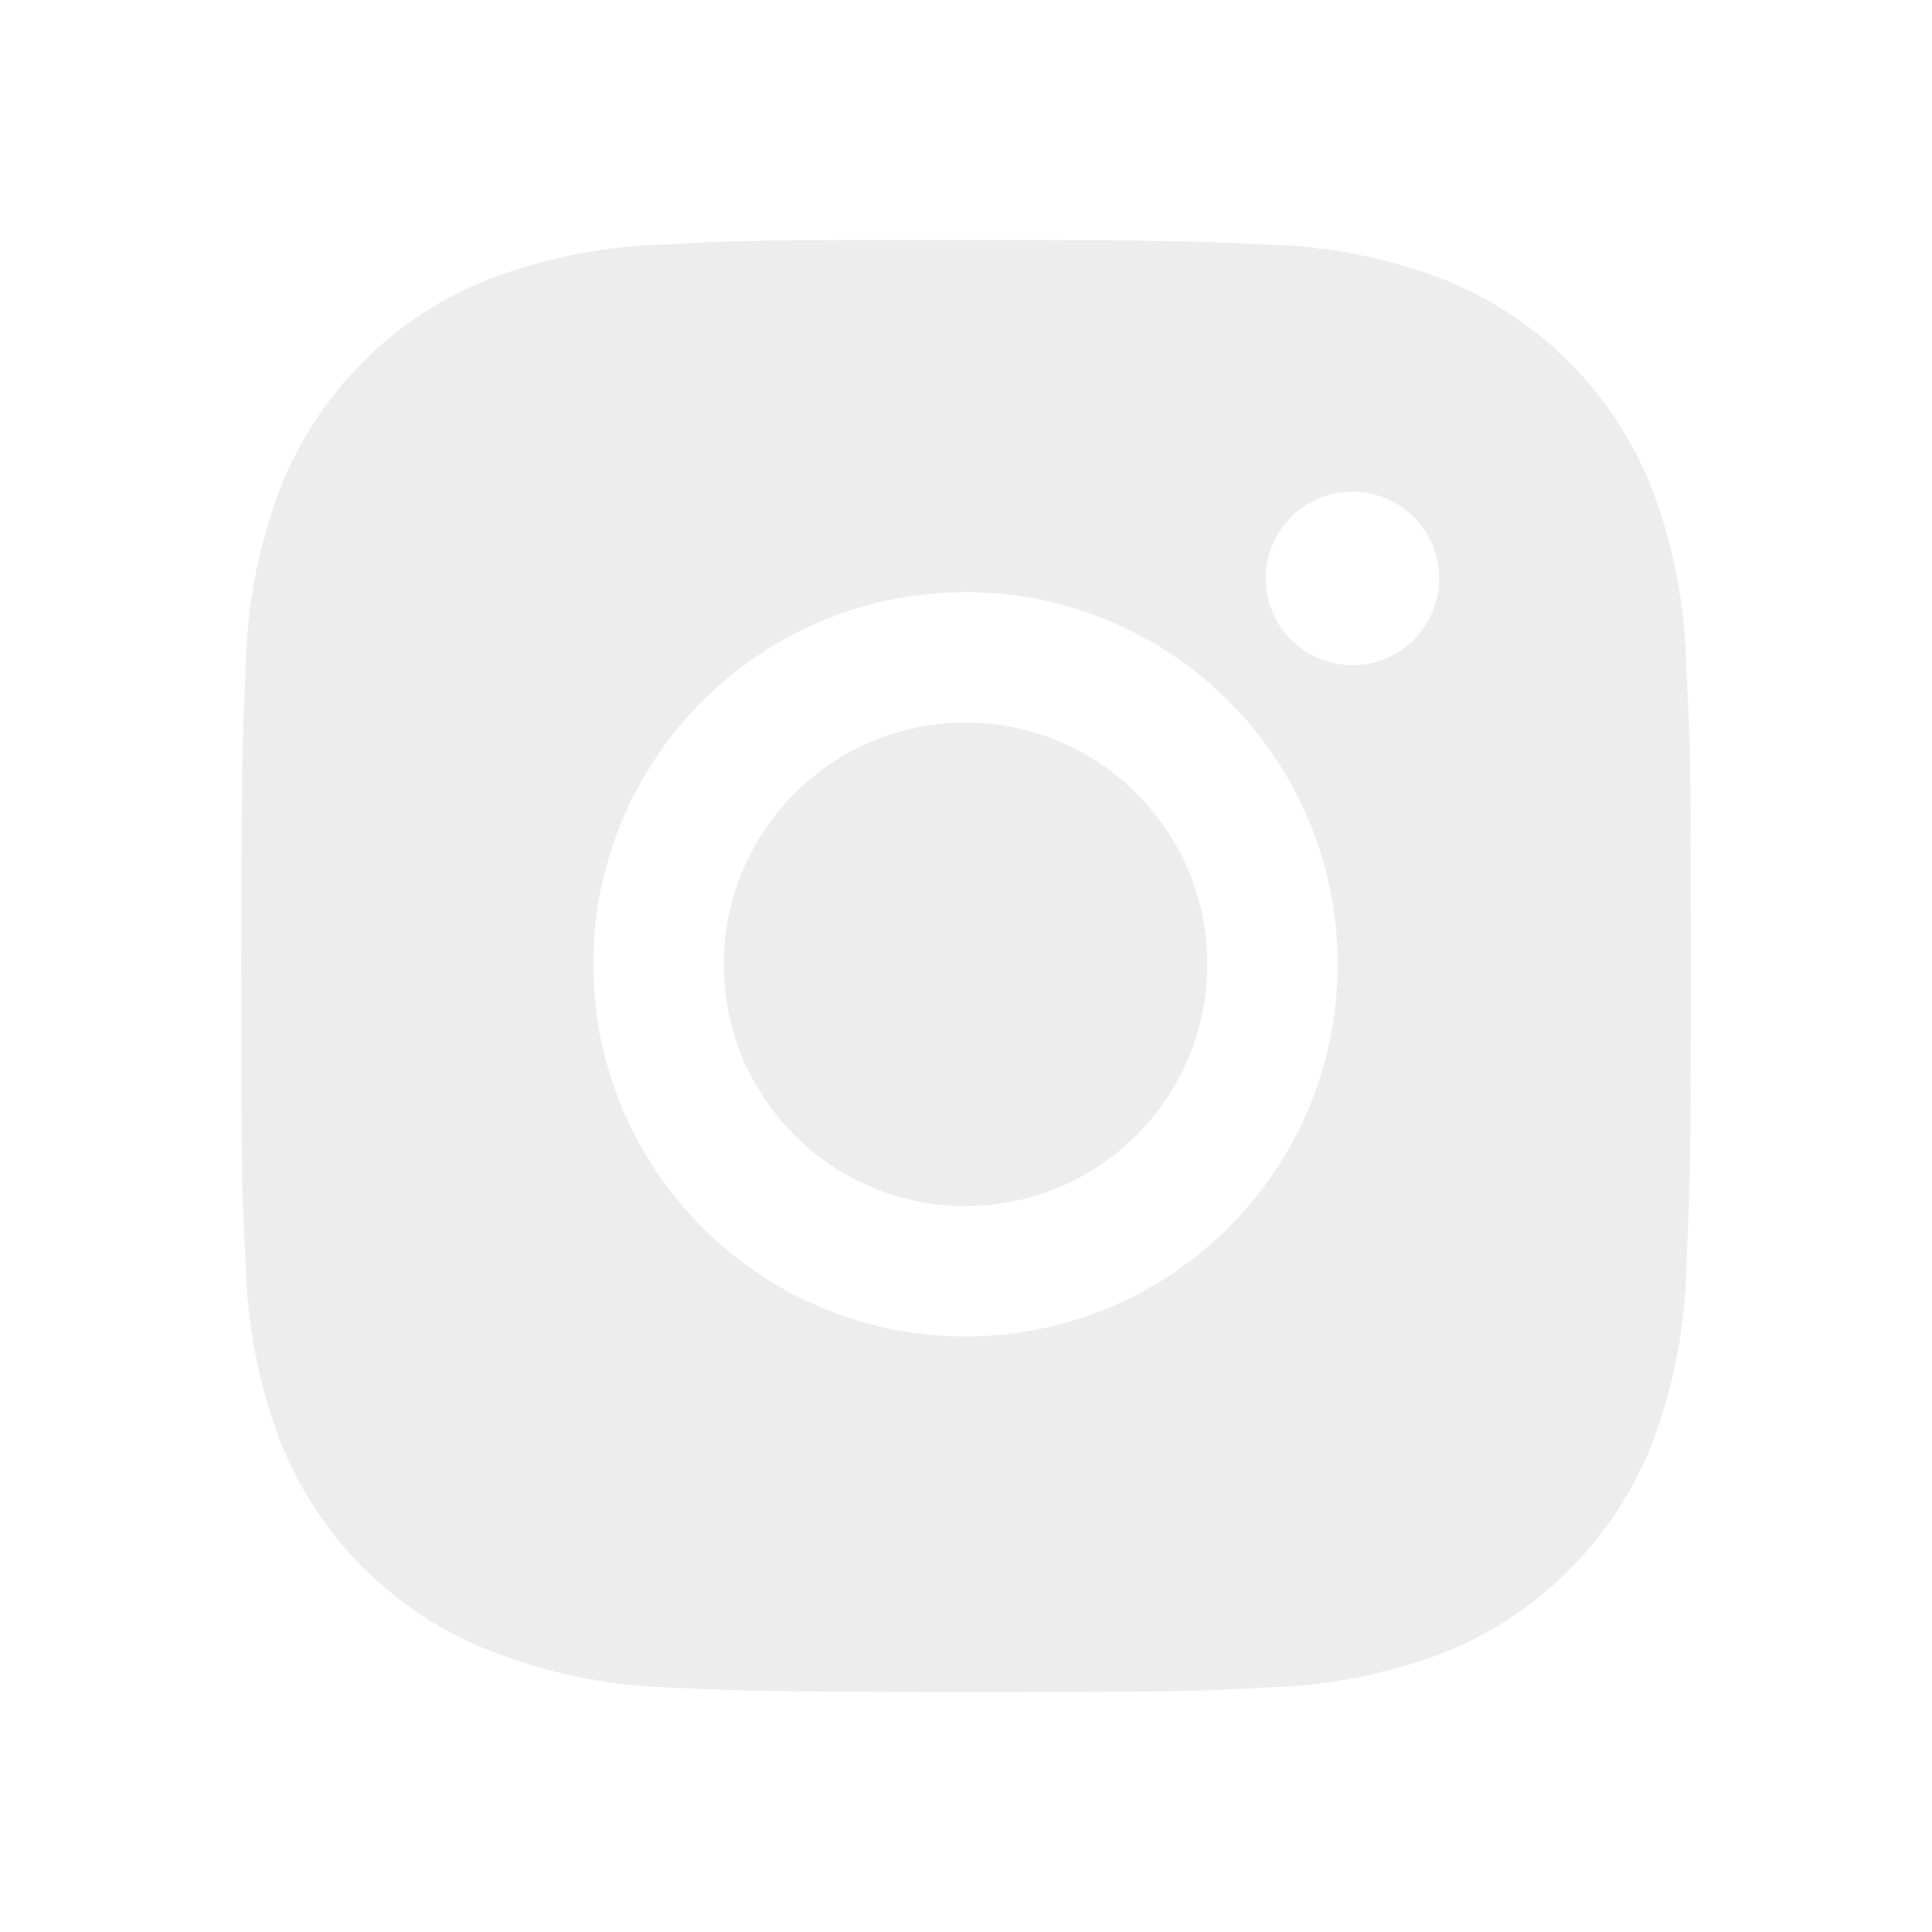
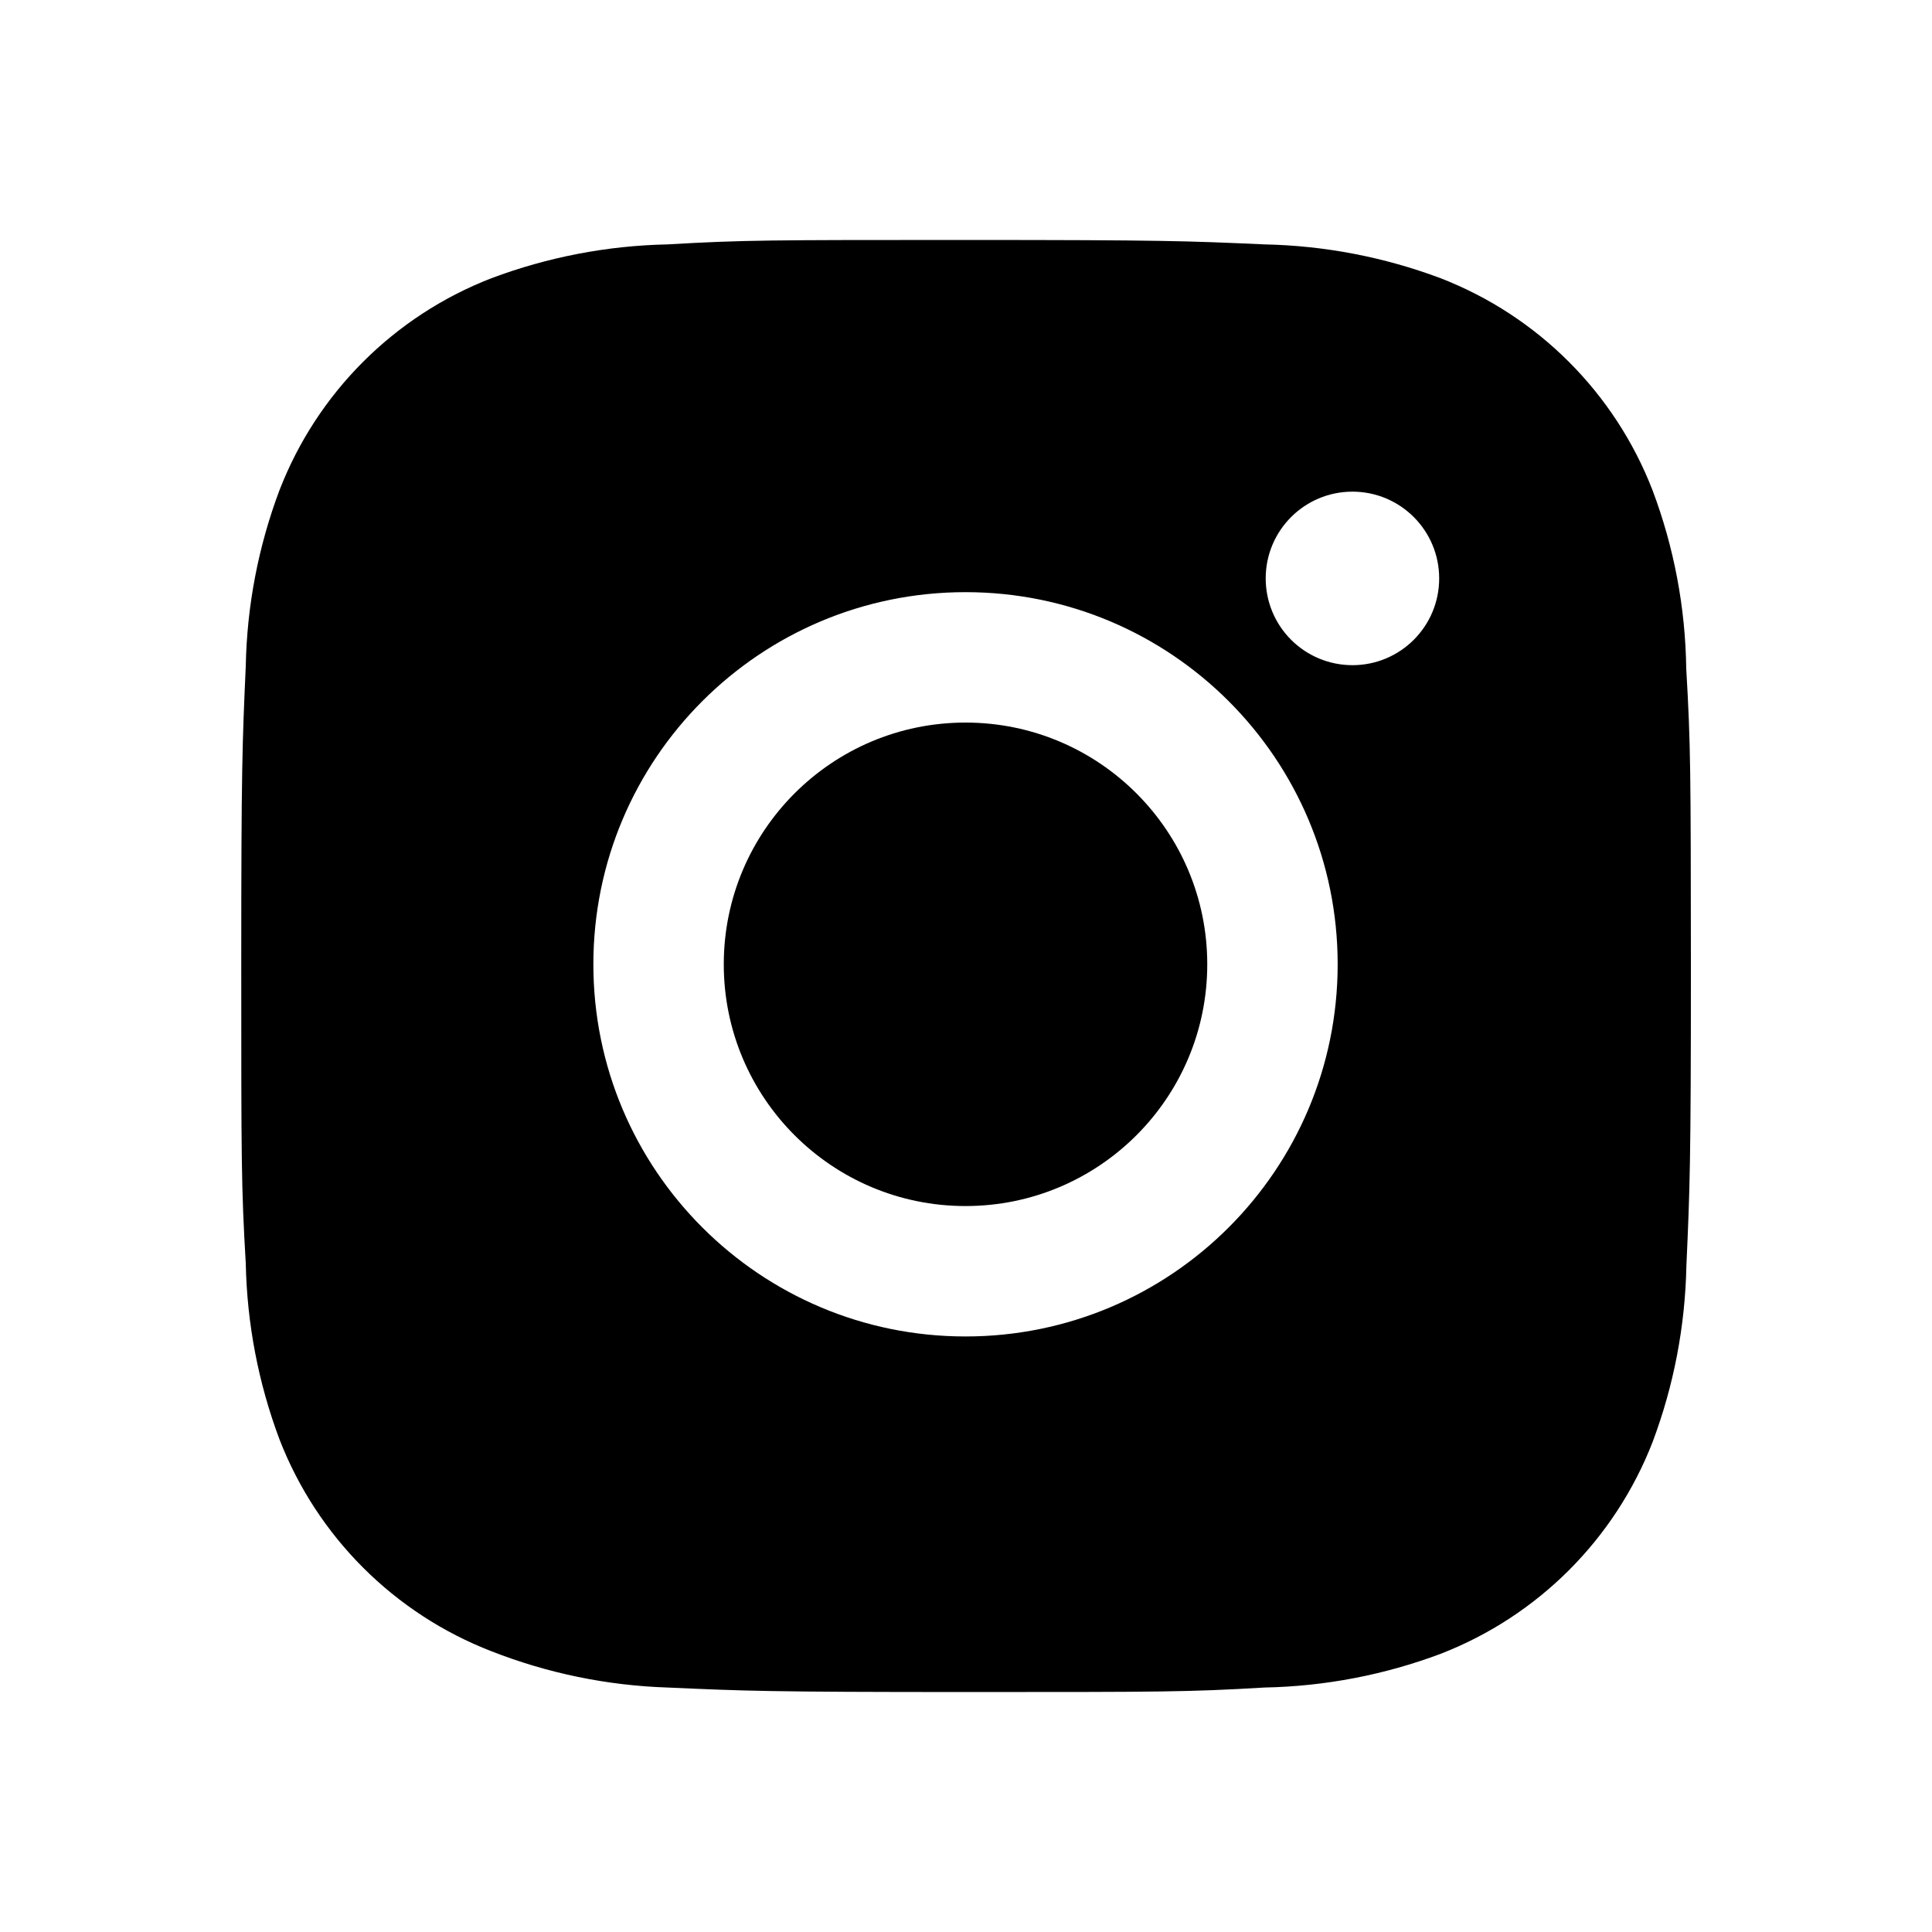
- <svg xmlns="http://www.w3.org/2000/svg" width="50" height="50" viewBox="0 0 24 24" style="fill: #eeeded;transform: ;msFilter:;">
+ <svg xmlns="http://www.w3.org/2000/svg" width="50" height="50" viewBox="0 0 24 24" style="fill: #000000;transform: ;msFilter:;">
  <path d="M20.947 8.305a6.53 6.53 0 0 0-.419-2.216 4.61 4.61 0 0 0-2.633-2.633 6.606 6.606 0 0 0-2.186-.42c-.962-.043-1.267-.055-3.709-.055s-2.755 0-3.71.055a6.606 6.606 0 0 0-2.185.42 4.607 4.607 0 0 0-2.633 2.633 6.554 6.554 0 0 0-.419 2.185c-.043.963-.056 1.268-.056 3.71s0 2.754.056 3.71c.015.748.156 1.486.419 2.187a4.61 4.61 0 0 0 2.634 2.632 6.584 6.584 0 0 0 2.185.45c.963.043 1.268.056 3.71.056s2.755 0 3.71-.056a6.59 6.59 0 0 0 2.186-.419 4.615 4.615 0 0 0 2.633-2.633c.263-.7.404-1.438.419-2.187.043-.962.056-1.267.056-3.71-.002-2.442-.002-2.752-.058-3.709zm-8.953 8.297c-2.554 0-4.623-2.069-4.623-4.623s2.069-4.623 4.623-4.623a4.623 4.623 0 0 1 0 9.246zm4.807-8.339a1.077 1.077 0 0 1-1.078-1.078 1.077 1.077 0 1 1 2.155 0c0 .596-.482 1.078-1.077 1.078z" />
  <circle cx="11.994" cy="11.979" r="3.003" />
</svg>
